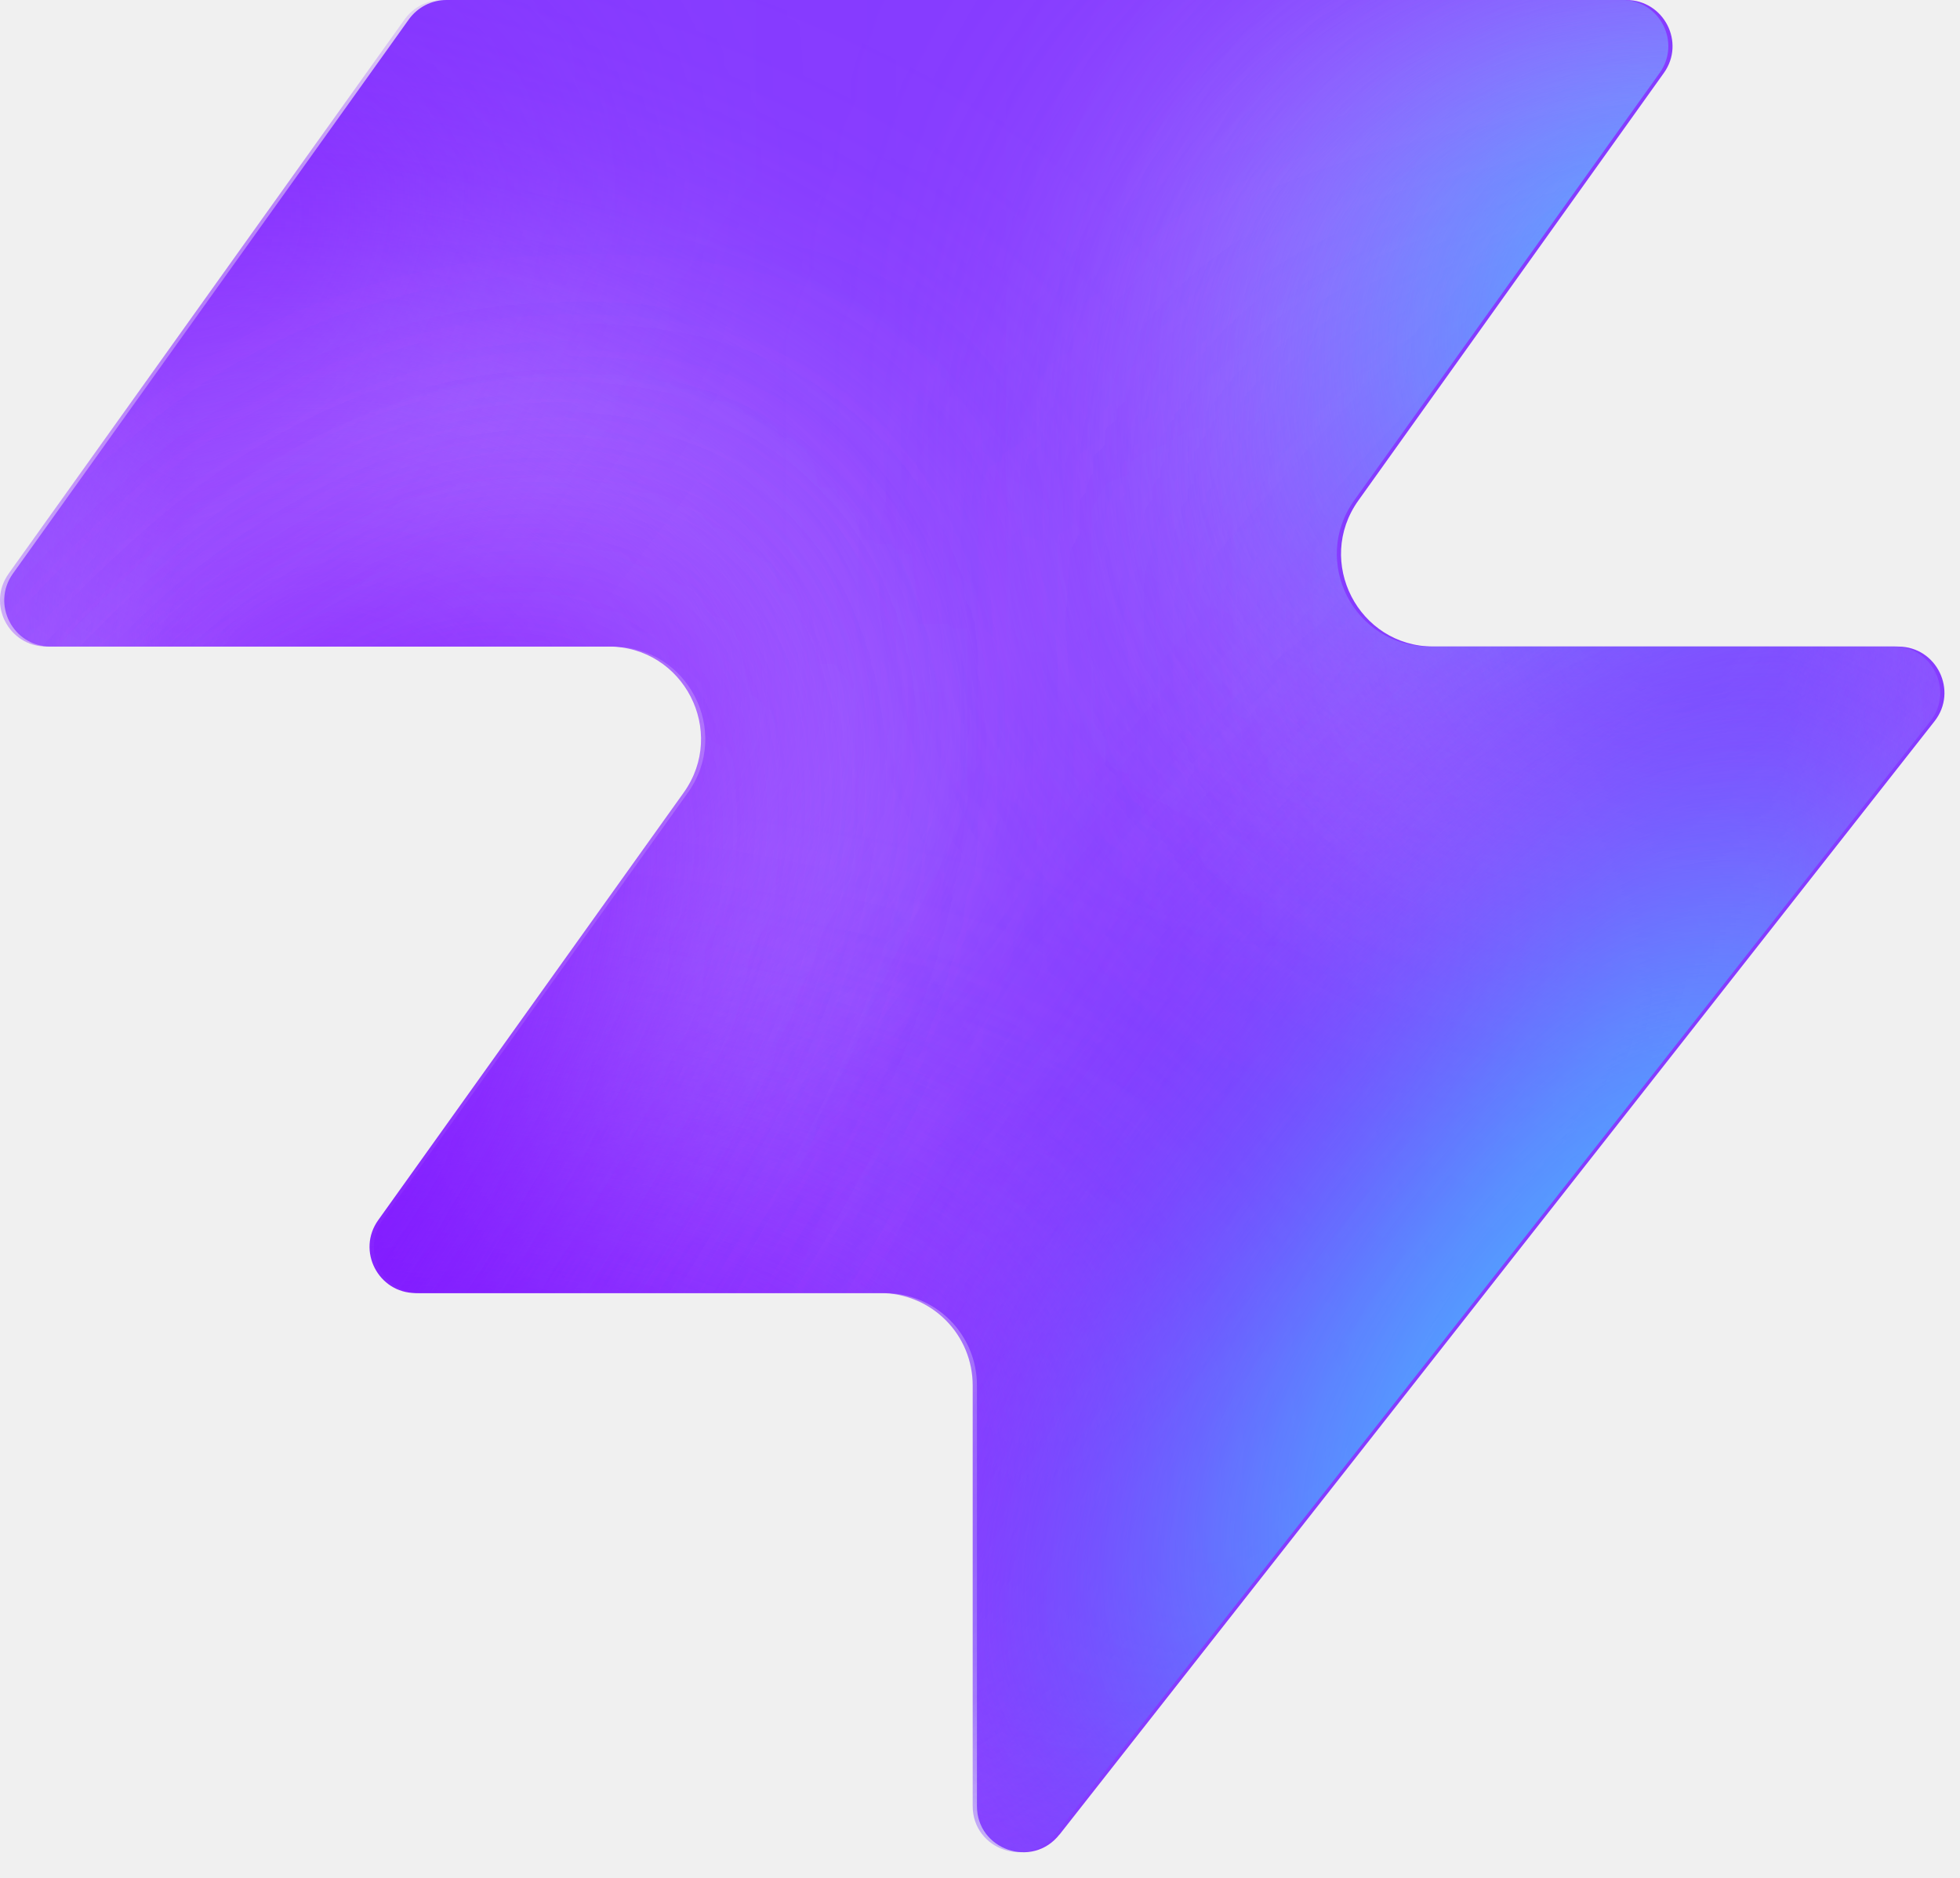
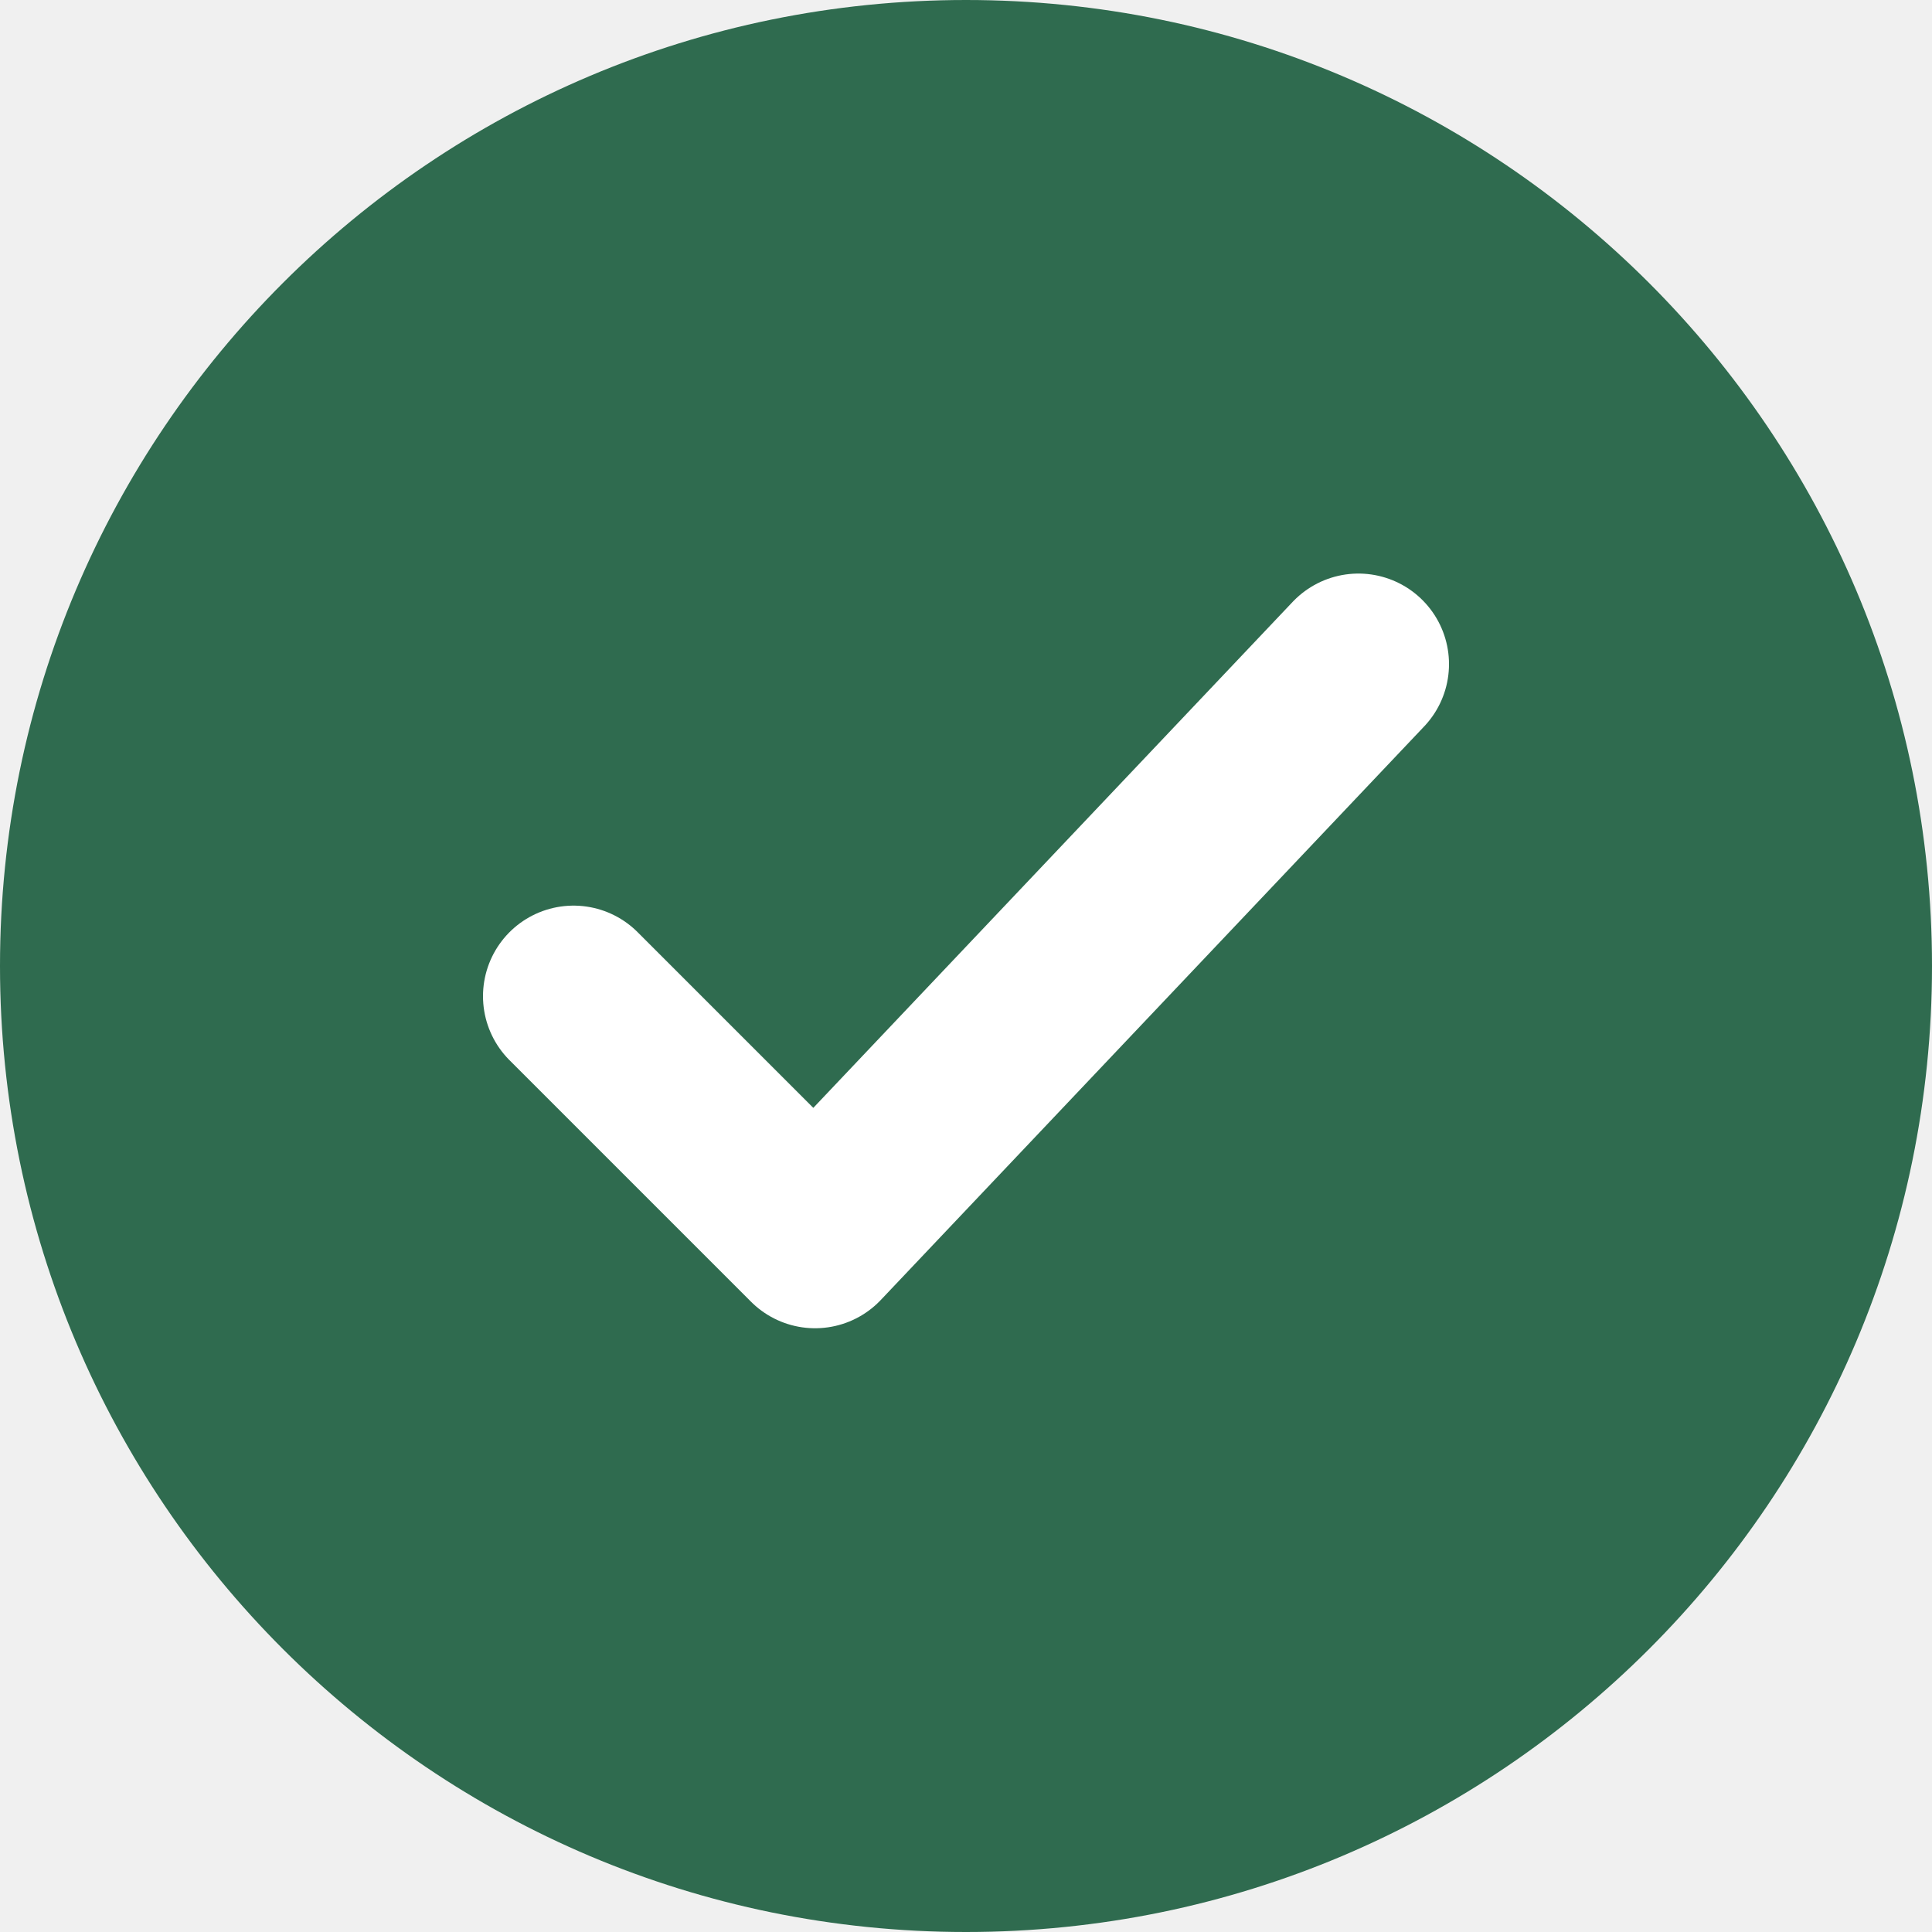
- <svg xmlns="http://www.w3.org/2000/svg" width="48" height="46" fill="none" viewBox="0 0 48 46">
-   <path fill="#863bff" d="M25.946 44.938c-.664.845-2.021.375-2.021-.698V33.937a2.26 2.26 0 0 0-2.262-2.262H10.287c-.92 0-1.456-1.04-.92-1.788l7.48-10.471c1.07-1.497 0-3.578-1.842-3.578H1.237c-.92 0-1.456-1.04-.92-1.788L10.013.474c.214-.297.556-.474.92-.474h28.894c.92 0 1.456 1.04.92 1.788l-7.48 10.471c-1.07 1.498 0 3.579 1.842 3.579h11.377c.943 0 1.473 1.088.89 1.83L25.947 44.94z" style="fill:#863bff;fill:color(display-p3 .525 .23 1);fill-opacity:1" />
-   <mask id="a" width="48" height="46" x="0" y="0" maskUnits="userSpaceOnUse" style="mask-type:alpha">
-     <path fill="#000" d="M25.842 44.938c-.664.844-2.021.375-2.021-.698V33.937a2.26 2.26 0 0 0-2.262-2.262H10.183c-.92 0-1.456-1.04-.92-1.788l7.48-10.471c1.07-1.498 0-3.579-1.842-3.579H1.133c-.92 0-1.456-1.04-.92-1.787L9.91.473c.214-.297.556-.474.92-.474h28.894c.92 0 1.456 1.04.92 1.788l-7.48 10.471c-1.07 1.498 0 3.578 1.842 3.578h11.377c.943 0 1.473 1.088.89 1.832L25.843 44.94z" style="fill:#000;fill-opacity:1" />
-   </mask>
-   <g mask="url(#a)">
-     <g filter="url(#b)">
-       <ellipse cx="5.508" cy="14.704" fill="#ede6ff" rx="5.508" ry="14.704" style="fill:#ede6ff;fill:color(display-p3 .927 .903 1);fill-opacity:1" transform="matrix(.00324 1 1 -.00324 -4.47 31.516)" />
-     </g>
-     <g filter="url(#c)">
-       <ellipse cx="10.399" cy="29.851" fill="#ede6ff" rx="10.399" ry="29.851" style="fill:#ede6ff;fill:color(display-p3 .927 .903 1);fill-opacity:1" transform="matrix(.00324 1 1 -.00324 -39.328 7.883)" />
-     </g>
-     <g filter="url(#d)">
-       <ellipse cx="5.508" cy="30.487" fill="#7e14ff" rx="5.508" ry="30.487" style="fill:#7e14ff;fill:color(display-p3 .492 .077 1);fill-opacity:1" transform="rotate(89.814 -25.913 -14.639)scale(1 -1)" />
-     </g>
-     <g filter="url(#e)">
-       <ellipse cx="5.508" cy="30.599" fill="#7e14ff" rx="5.508" ry="30.599" style="fill:#7e14ff;fill:color(display-p3 .492 .077 1);fill-opacity:1" transform="rotate(89.814 -32.644 -3.334)scale(1 -1)" />
-     </g>
-     <g filter="url(#f)">
-       <ellipse cx="5.508" cy="30.599" fill="#7e14ff" rx="5.508" ry="30.599" style="fill:#7e14ff;fill:color(display-p3 .492 .077 1);fill-opacity:1" transform="matrix(.00324 1 1 -.00324 -34.34 30.47)" />
-     </g>
-     <g filter="url(#g)">
-       <ellipse cx="14.072" cy="22.078" fill="#ede6ff" rx="14.072" ry="22.078" style="fill:#ede6ff;fill:color(display-p3 .927 .903 1);fill-opacity:1" transform="rotate(93.35 24.506 48.493)scale(-1 1)" />
-     </g>
-     <g filter="url(#h)">
-       <ellipse cx="3.47" cy="21.501" fill="#7e14ff" rx="3.47" ry="21.501" style="fill:#7e14ff;fill:color(display-p3 .492 .077 1);fill-opacity:1" transform="rotate(89.009 28.708 47.59)scale(-1 1)" />
-     </g>
-     <g filter="url(#i)">
-       <ellipse cx="3.47" cy="21.501" fill="#7e14ff" rx="3.47" ry="21.501" style="fill:#7e14ff;fill:color(display-p3 .492 .077 1);fill-opacity:1" transform="rotate(89.009 28.708 47.59)scale(-1 1)" />
-     </g>
-     <g filter="url(#j)">
-       <ellipse cx=".387" cy="8.972" fill="#7e14ff" rx="4.407" ry="29.108" style="fill:#7e14ff;fill:color(display-p3 .492 .077 1);fill-opacity:1" transform="rotate(39.51 .387 8.972)" />
-     </g>
-     <g filter="url(#k)">
-       <ellipse cx="47.523" cy="-6.092" fill="#7e14ff" rx="4.407" ry="29.108" style="fill:#7e14ff;fill:color(display-p3 .492 .077 1);fill-opacity:1" transform="rotate(37.892 47.523 -6.092)" />
-     </g>
-     <g filter="url(#l)">
-       <ellipse cx="41.412" cy="6.333" fill="#47bfff" rx="5.971" ry="9.665" style="fill:#47bfff;fill:color(display-p3 .28 .748 1);fill-opacity:1" transform="rotate(37.892 41.412 6.333)" />
-     </g>
-     <g filter="url(#m)">
-       <ellipse cx="-1.879" cy="38.332" fill="#7e14ff" rx="4.407" ry="29.108" style="fill:#7e14ff;fill:color(display-p3 .492 .077 1);fill-opacity:1" transform="rotate(37.892 -1.88 38.332)" />
-     </g>
-     <g filter="url(#n)">
-       <ellipse cx="-1.879" cy="38.332" fill="#7e14ff" rx="4.407" ry="29.108" style="fill:#7e14ff;fill:color(display-p3 .492 .077 1);fill-opacity:1" transform="rotate(37.892 -1.88 38.332)" />
-     </g>
-     <g filter="url(#o)">
-       <ellipse cx="35.651" cy="29.907" fill="#7e14ff" rx="4.407" ry="29.108" style="fill:#7e14ff;fill:color(display-p3 .492 .077 1);fill-opacity:1" transform="rotate(37.892 35.651 29.907)" />
-     </g>
-     <g filter="url(#p)">
-       <ellipse cx="38.418" cy="32.4" fill="#47bfff" rx="5.971" ry="15.297" style="fill:#47bfff;fill:color(display-p3 .28 .748 1);fill-opacity:1" transform="rotate(37.892 38.418 32.4)" />
-     </g>
-   </g>
-   <defs>
-     <filter id="b" width="60.045" height="41.654" x="-19.77" y="16.149" color-interpolation-filters="sRGB" filterUnits="userSpaceOnUse">
-       <feFlood flood-opacity="0" result="BackgroundImageFix" />
-       <feBlend in="SourceGraphic" in2="BackgroundImageFix" result="shape" />
-       <feGaussianBlur result="effect1_foregroundBlur_2002_17158" stdDeviation="7.659" />
-     </filter>
-     <filter id="c" width="90.34" height="51.437" x="-54.613" y="-7.533" color-interpolation-filters="sRGB" filterUnits="userSpaceOnUse">
-       <feFlood flood-opacity="0" result="BackgroundImageFix" />
-       <feBlend in="SourceGraphic" in2="BackgroundImageFix" result="shape" />
-       <feGaussianBlur result="effect1_foregroundBlur_2002_17158" stdDeviation="7.659" />
-     </filter>
-     <filter id="d" width="79.355" height="29.4" x="-49.64" y="2.03" color-interpolation-filters="sRGB" filterUnits="userSpaceOnUse">
-       <feFlood flood-opacity="0" result="BackgroundImageFix" />
-       <feBlend in="SourceGraphic" in2="BackgroundImageFix" result="shape" />
-       <feGaussianBlur result="effect1_foregroundBlur_2002_17158" stdDeviation="4.596" />
-     </filter>
-     <filter id="e" width="79.579" height="29.4" x="-45.045" y="20.029" color-interpolation-filters="sRGB" filterUnits="userSpaceOnUse">
-       <feFlood flood-opacity="0" result="BackgroundImageFix" />
-       <feBlend in="SourceGraphic" in2="BackgroundImageFix" result="shape" />
-       <feGaussianBlur result="effect1_foregroundBlur_2002_17158" stdDeviation="4.596" />
-     </filter>
-     <filter id="f" width="79.579" height="29.4" x="-43.513" y="21.178" color-interpolation-filters="sRGB" filterUnits="userSpaceOnUse">
-       <feFlood flood-opacity="0" result="BackgroundImageFix" />
-       <feBlend in="SourceGraphic" in2="BackgroundImageFix" result="shape" />
-       <feGaussianBlur result="effect1_foregroundBlur_2002_17158" stdDeviation="4.596" />
-     </filter>
-     <filter id="g" width="74.749" height="58.852" x="15.756" y="-17.901" color-interpolation-filters="sRGB" filterUnits="userSpaceOnUse">
-       <feFlood flood-opacity="0" result="BackgroundImageFix" />
-       <feBlend in="SourceGraphic" in2="BackgroundImageFix" result="shape" />
-       <feGaussianBlur result="effect1_foregroundBlur_2002_17158" stdDeviation="7.659" />
-     </filter>
-     <filter id="h" width="61.377" height="25.362" x="23.548" y="2.284" color-interpolation-filters="sRGB" filterUnits="userSpaceOnUse">
-       <feFlood flood-opacity="0" result="BackgroundImageFix" />
-       <feBlend in="SourceGraphic" in2="BackgroundImageFix" result="shape" />
-       <feGaussianBlur result="effect1_foregroundBlur_2002_17158" stdDeviation="4.596" />
-     </filter>
-     <filter id="i" width="61.377" height="25.362" x="23.548" y="2.284" color-interpolation-filters="sRGB" filterUnits="userSpaceOnUse">
-       <feFlood flood-opacity="0" result="BackgroundImageFix" />
-       <feBlend in="SourceGraphic" in2="BackgroundImageFix" result="shape" />
-       <feGaussianBlur result="effect1_foregroundBlur_2002_17158" stdDeviation="4.596" />
-     </filter>
-     <filter id="j" width="56.045" height="63.649" x="-27.636" y="-22.853" color-interpolation-filters="sRGB" filterUnits="userSpaceOnUse">
-       <feFlood flood-opacity="0" result="BackgroundImageFix" />
-       <feBlend in="SourceGraphic" in2="BackgroundImageFix" result="shape" />
-       <feGaussianBlur result="effect1_foregroundBlur_2002_17158" stdDeviation="4.596" />
-     </filter>
-     <filter id="k" width="54.814" height="64.646" x="20.116" y="-38.415" color-interpolation-filters="sRGB" filterUnits="userSpaceOnUse">
-       <feFlood flood-opacity="0" result="BackgroundImageFix" />
-       <feBlend in="SourceGraphic" in2="BackgroundImageFix" result="shape" />
-       <feGaussianBlur result="effect1_foregroundBlur_2002_17158" stdDeviation="4.596" />
-     </filter>
-     <filter id="l" width="33.541" height="35.313" x="24.641" y="-11.323" color-interpolation-filters="sRGB" filterUnits="userSpaceOnUse">
-       <feFlood flood-opacity="0" result="BackgroundImageFix" />
-       <feBlend in="SourceGraphic" in2="BackgroundImageFix" result="shape" />
-       <feGaussianBlur result="effect1_foregroundBlur_2002_17158" stdDeviation="4.596" />
-     </filter>
-     <filter id="m" width="54.814" height="64.646" x="-29.286" y="6.009" color-interpolation-filters="sRGB" filterUnits="userSpaceOnUse">
-       <feFlood flood-opacity="0" result="BackgroundImageFix" />
-       <feBlend in="SourceGraphic" in2="BackgroundImageFix" result="shape" />
-       <feGaussianBlur result="effect1_foregroundBlur_2002_17158" stdDeviation="4.596" />
-     </filter>
-     <filter id="n" width="54.814" height="64.646" x="-29.286" y="6.009" color-interpolation-filters="sRGB" filterUnits="userSpaceOnUse">
-       <feFlood flood-opacity="0" result="BackgroundImageFix" />
-       <feBlend in="SourceGraphic" in2="BackgroundImageFix" result="shape" />
-       <feGaussianBlur result="effect1_foregroundBlur_2002_17158" stdDeviation="4.596" />
-     </filter>
-     <filter id="o" width="54.814" height="64.646" x="8.244" y="-2.416" color-interpolation-filters="sRGB" filterUnits="userSpaceOnUse">
-       <feFlood flood-opacity="0" result="BackgroundImageFix" />
-       <feBlend in="SourceGraphic" in2="BackgroundImageFix" result="shape" />
-       <feGaussianBlur result="effect1_foregroundBlur_2002_17158" stdDeviation="4.596" />
-     </filter>
-     <filter id="p" width="39.409" height="43.623" x="18.713" y="10.588" color-interpolation-filters="sRGB" filterUnits="userSpaceOnUse">
-       <feFlood flood-opacity="0" result="BackgroundImageFix" />
-       <feBlend in="SourceGraphic" in2="BackgroundImageFix" result="shape" />
-       <feGaussianBlur result="effect1_foregroundBlur_2002_17158" stdDeviation="4.596" />
-     </filter>
-   </defs>
+ <svg xmlns="http://www.w3.org/2000/svg" viewBox="0 0 32 32">
+   <circle cx="16" cy="16" r="16" fill="#2f6b4f" />
+   <path d="M9.5 16.5l4 4 9-9.5" fill="none" stroke="#ffffff" stroke-width="3" stroke-linecap="round" stroke-linejoin="round" />
</svg>
